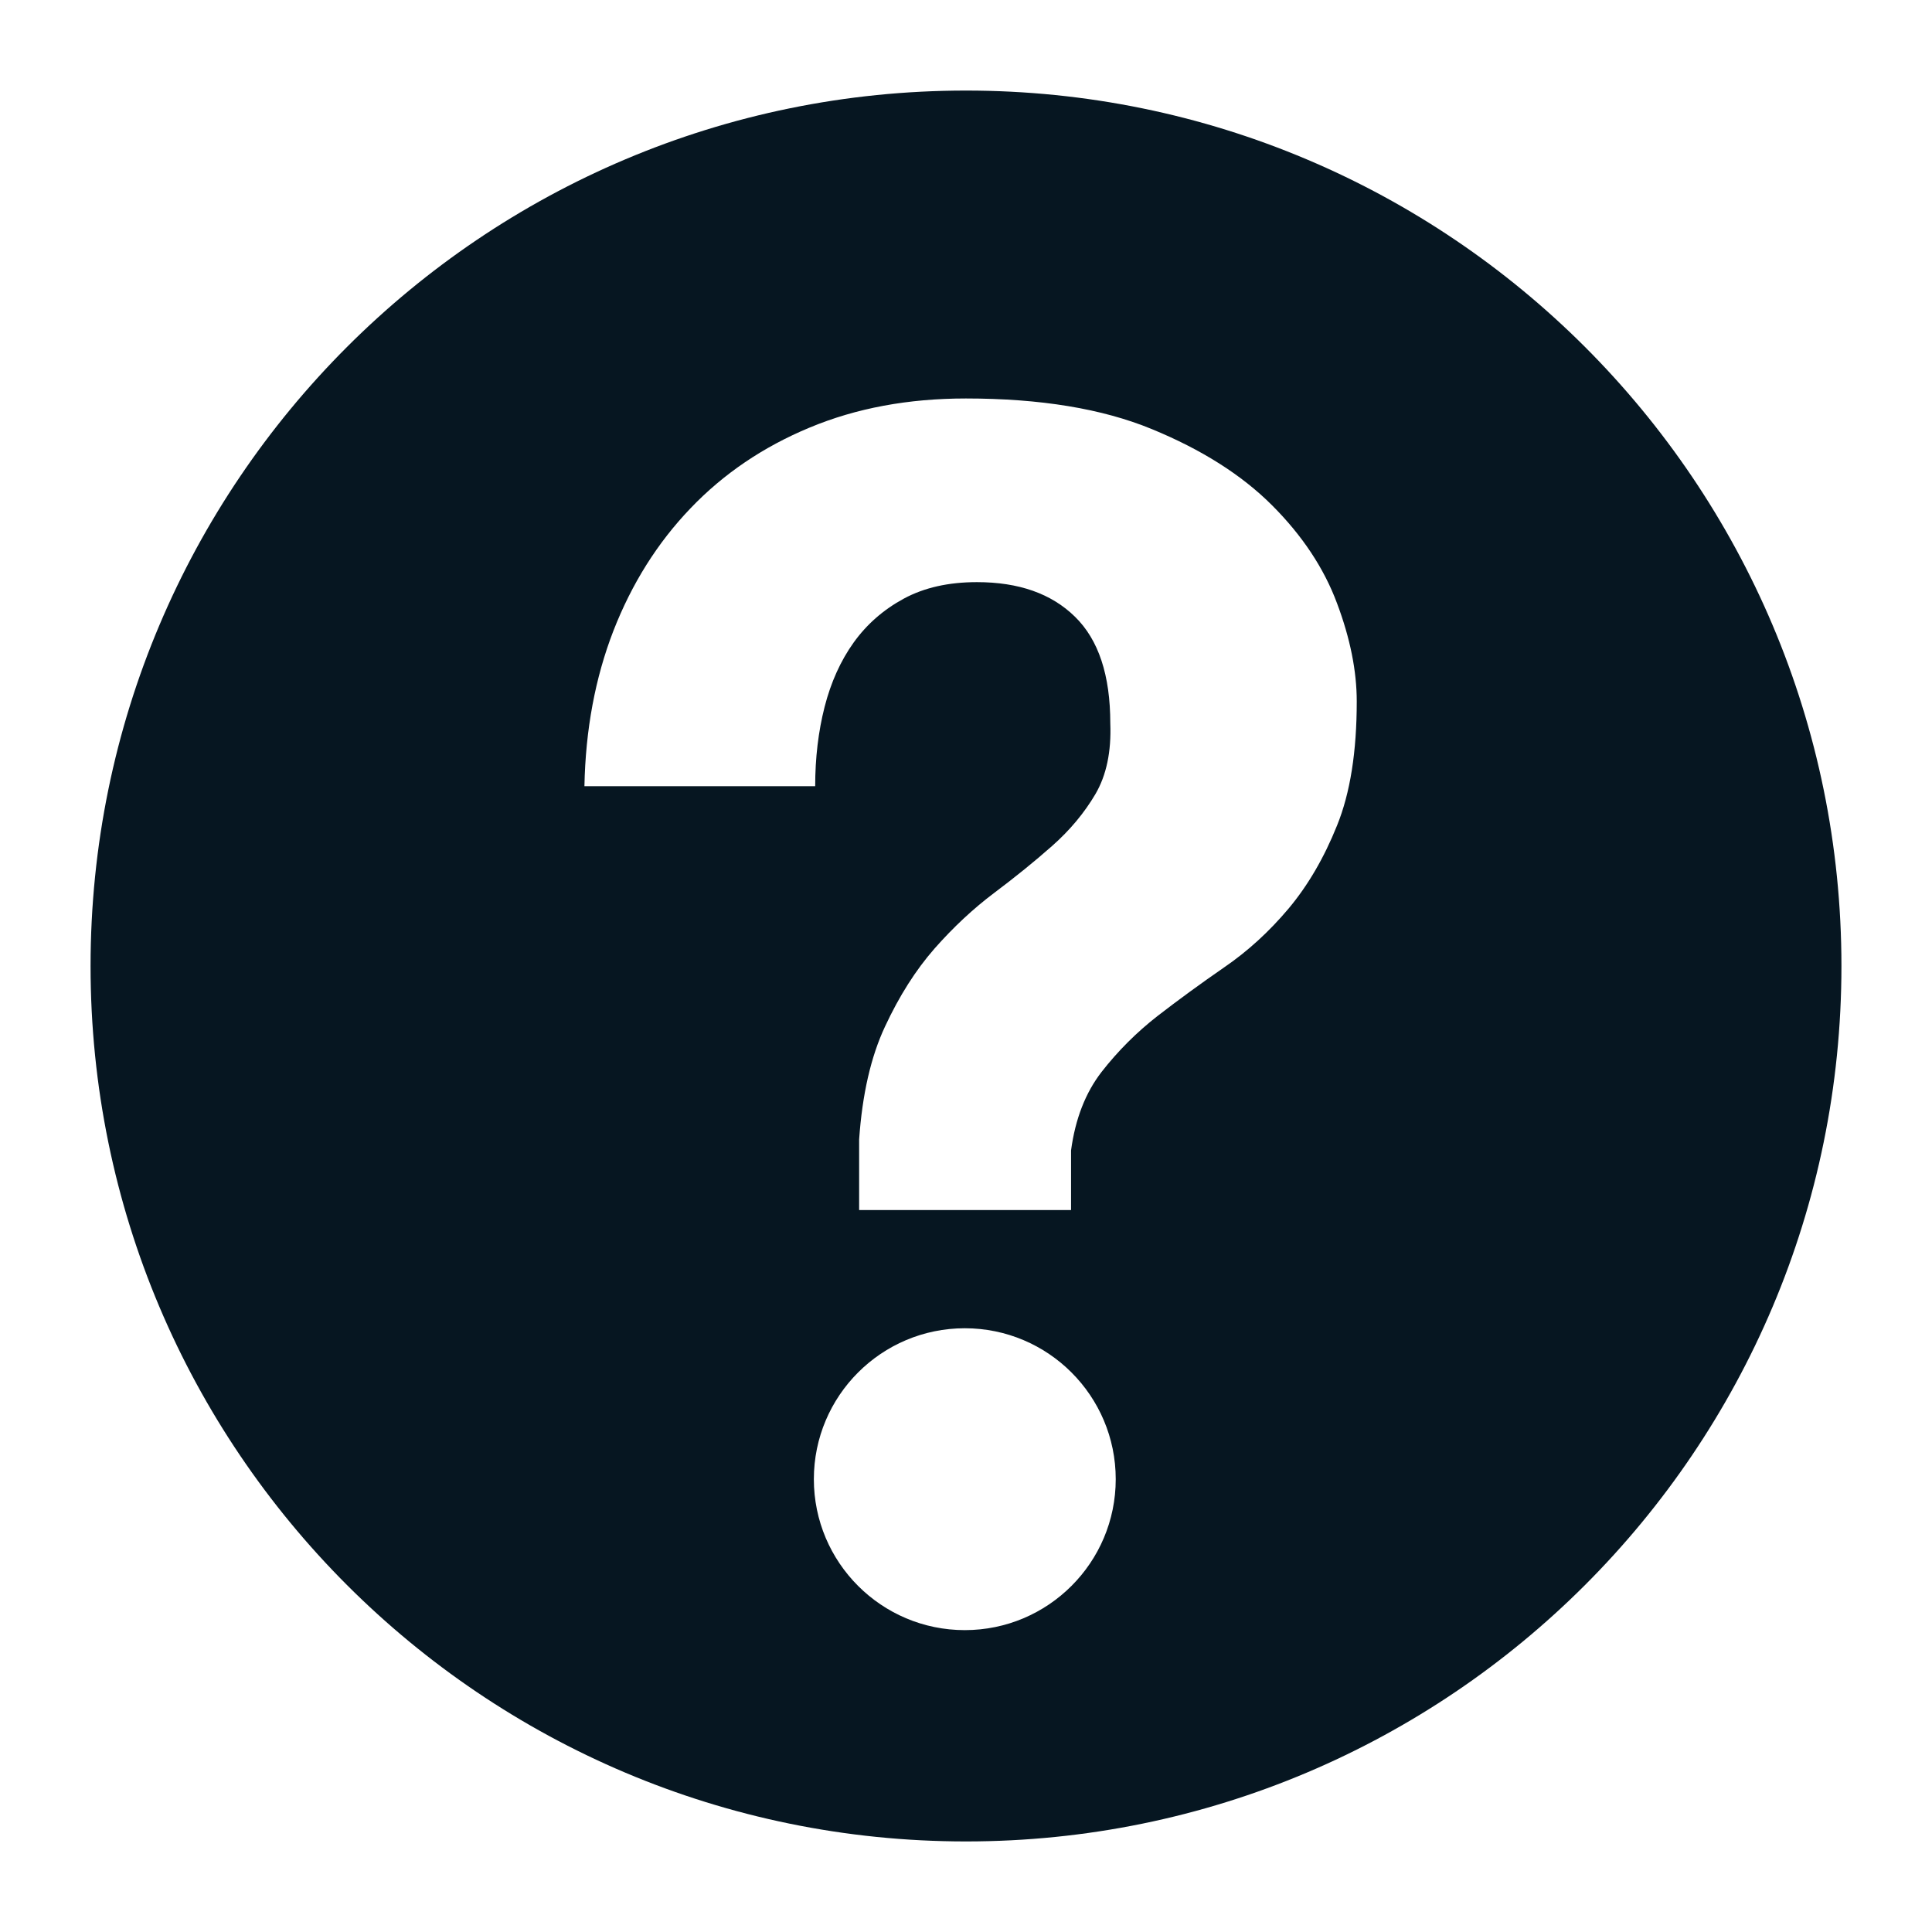
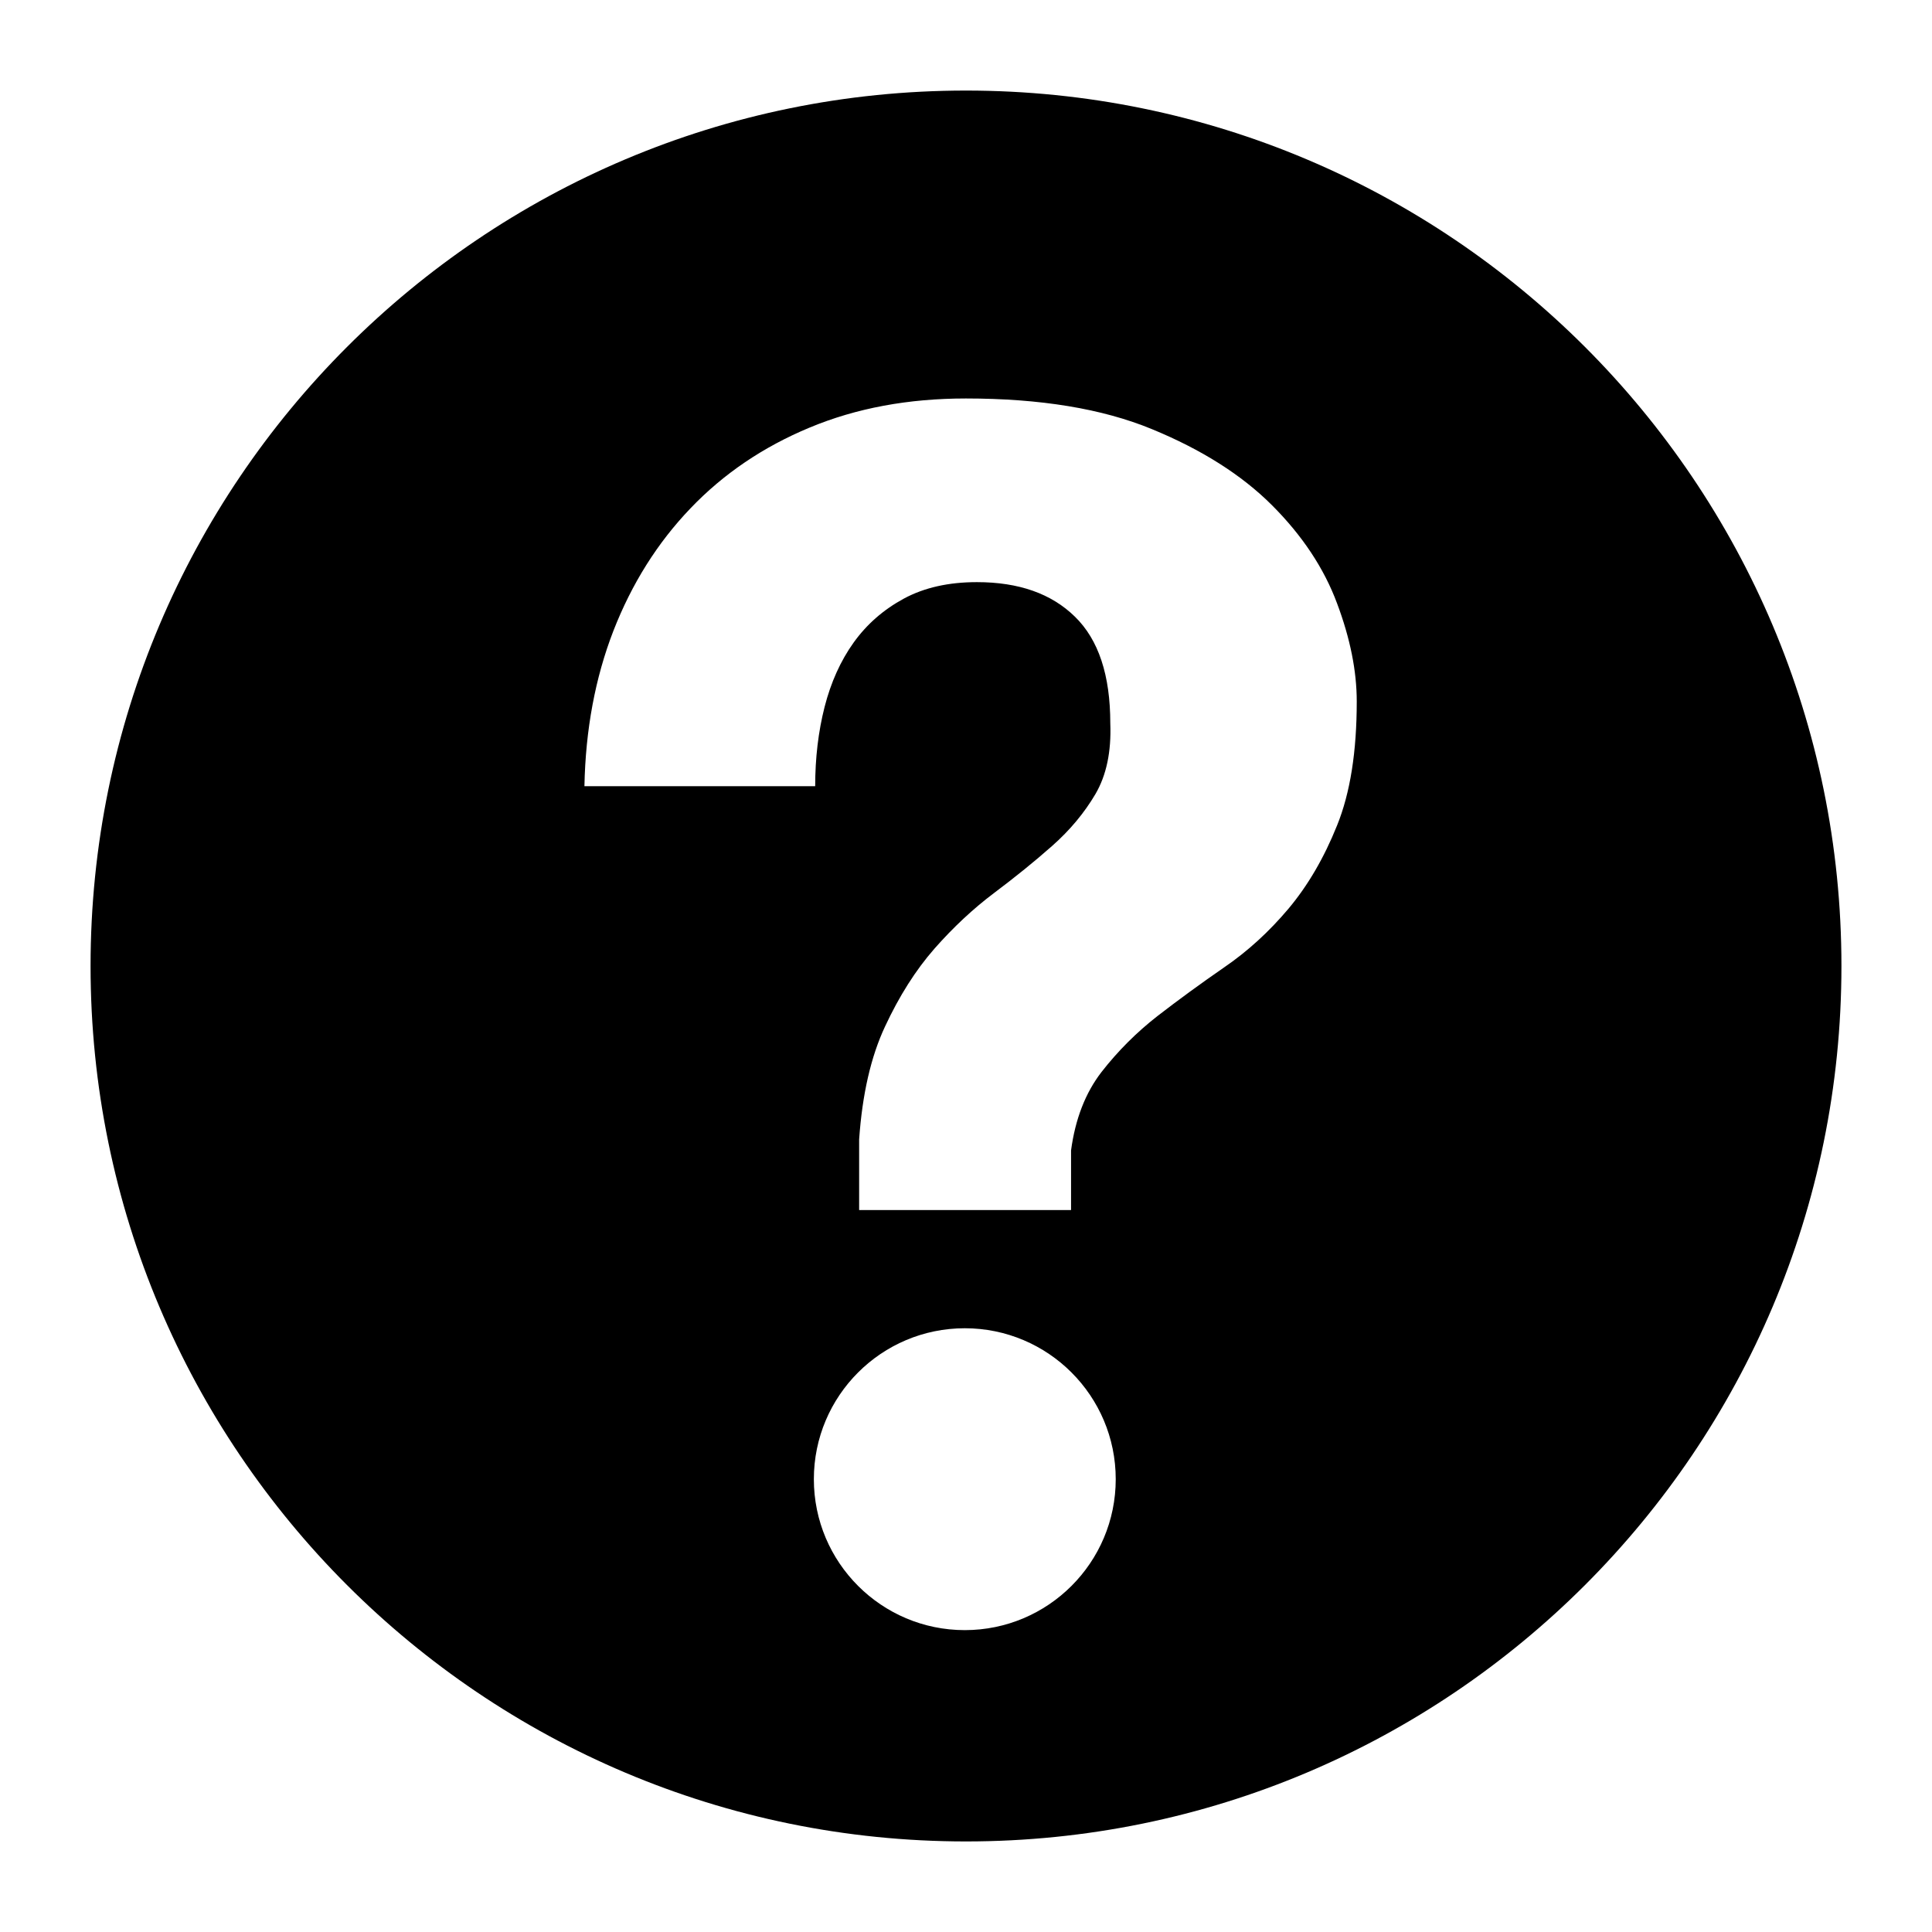
<svg xmlns="http://www.w3.org/2000/svg" width="16px" height="16px" viewBox="0 0 16 16" version="1.1">
  <g id="Glyphs-/-Question-Mark-With-Circle" stroke="none" stroke-width="1" fill="none" fill-rule="evenodd">
-     <path d="M8,15.25 C3.996,15.25 0.75,12.004 0.75,8 C0.75,3.996 3.996,0.75 8,0.75 C12.004,0.75 15.25,3.996 15.25,8 C15.25,12.004 12.004,15.25 8,15.25 Z M7.99,11 C7.3,11 6.74,11.56 6.74,12.25 C6.74,12.94 7.3,13.5 7.99,13.5 C8.68,13.5 9.24,12.94 9.24,12.25 C9.24,11.56 8.68,11 7.99,11 Z M4.84,6.511 L6.751,6.511 C6.751,6.277 6.777,6.058 6.829,5.854 C6.881,5.651 6.961,5.473 7.069,5.322 C7.178,5.17 7.316,5.049 7.486,4.957 C7.655,4.866 7.856,4.821 8.09,4.821 C8.437,4.821 8.707,4.916 8.902,5.107 C9.098,5.298 9.195,5.592 9.195,5.991 C9.204,6.225 9.163,6.42 9.072,6.576 C8.98,6.732 8.861,6.875 8.714,7.005 C8.567,7.135 8.406,7.265 8.233,7.395 C8.06,7.525 7.895,7.679 7.739,7.856 C7.583,8.034 7.447,8.249 7.33,8.5 C7.212,8.751 7.141,9.063 7.115,9.436 L7.115,10.021 L8.87,10.021 L8.87,9.527 C8.905,9.267 8.989,9.05 9.123,8.877 C9.258,8.704 9.412,8.55 9.585,8.415 C9.758,8.281 9.942,8.147 10.137,8.012 C10.333,7.878 10.51,7.716 10.671,7.525 C10.831,7.334 10.965,7.105 11.073,6.836 C11.182,6.567 11.236,6.225 11.236,5.809 C11.236,5.558 11.182,5.287 11.073,4.997 C10.965,4.706 10.785,4.435 10.534,4.184 C10.283,3.933 9.951,3.723 9.54,3.554 C9.128,3.384 8.614,3.3 7.999,3.3 C7.522,3.3 7.091,3.38 6.705,3.541 C6.32,3.701 5.991,3.924 5.718,4.21 C5.444,4.496 5.232,4.834 5.08,5.224 C4.929,5.614 4.849,6.043 4.84,6.511 Z" id="Fill-/-All" fill="#061621" />
+     <path d="M8,15.25 C3.996,15.25 0.75,12.004 0.75,8 C0.75,3.996 3.996,0.75 8,0.75 C12.004,0.75 15.25,3.996 15.25,8 C15.25,12.004 12.004,15.25 8,15.25 Z M7.99,11 C7.3,11 6.74,11.56 6.74,12.25 C6.74,12.94 7.3,13.5 7.99,13.5 C8.68,13.5 9.24,12.94 9.24,12.25 C9.24,11.56 8.68,11 7.99,11 Z M4.84,6.511 L6.751,6.511 C6.751,6.277 6.777,6.058 6.829,5.854 C6.881,5.651 6.961,5.473 7.069,5.322 C7.178,5.17 7.316,5.049 7.486,4.957 C7.655,4.866 7.856,4.821 8.09,4.821 C8.437,4.821 8.707,4.916 8.902,5.107 C9.098,5.298 9.195,5.592 9.195,5.991 C9.204,6.225 9.163,6.42 9.072,6.576 C8.98,6.732 8.861,6.875 8.714,7.005 C8.567,7.135 8.406,7.265 8.233,7.395 C8.06,7.525 7.895,7.679 7.739,7.856 C7.583,8.034 7.447,8.249 7.33,8.5 C7.212,8.751 7.141,9.063 7.115,9.436 L7.115,10.021 L8.87,10.021 L8.87,9.527 C8.905,9.267 8.989,9.05 9.123,8.877 C9.258,8.704 9.412,8.55 9.585,8.415 C9.758,8.281 9.942,8.147 10.137,8.012 C10.333,7.878 10.51,7.716 10.671,7.525 C10.831,7.334 10.965,7.105 11.073,6.836 C11.182,6.567 11.236,6.225 11.236,5.809 C11.236,5.558 11.182,5.287 11.073,4.997 C10.965,4.706 10.785,4.435 10.534,4.184 C10.283,3.933 9.951,3.723 9.54,3.554 C9.128,3.384 8.614,3.3 7.999,3.3 C7.522,3.3 7.091,3.38 6.705,3.541 C6.32,3.701 5.991,3.924 5.718,4.21 C5.444,4.496 5.232,4.834 5.08,5.224 C4.929,5.614 4.849,6.043 4.84,6.511 Z" fill="#000000" />
  </g>
</svg>
